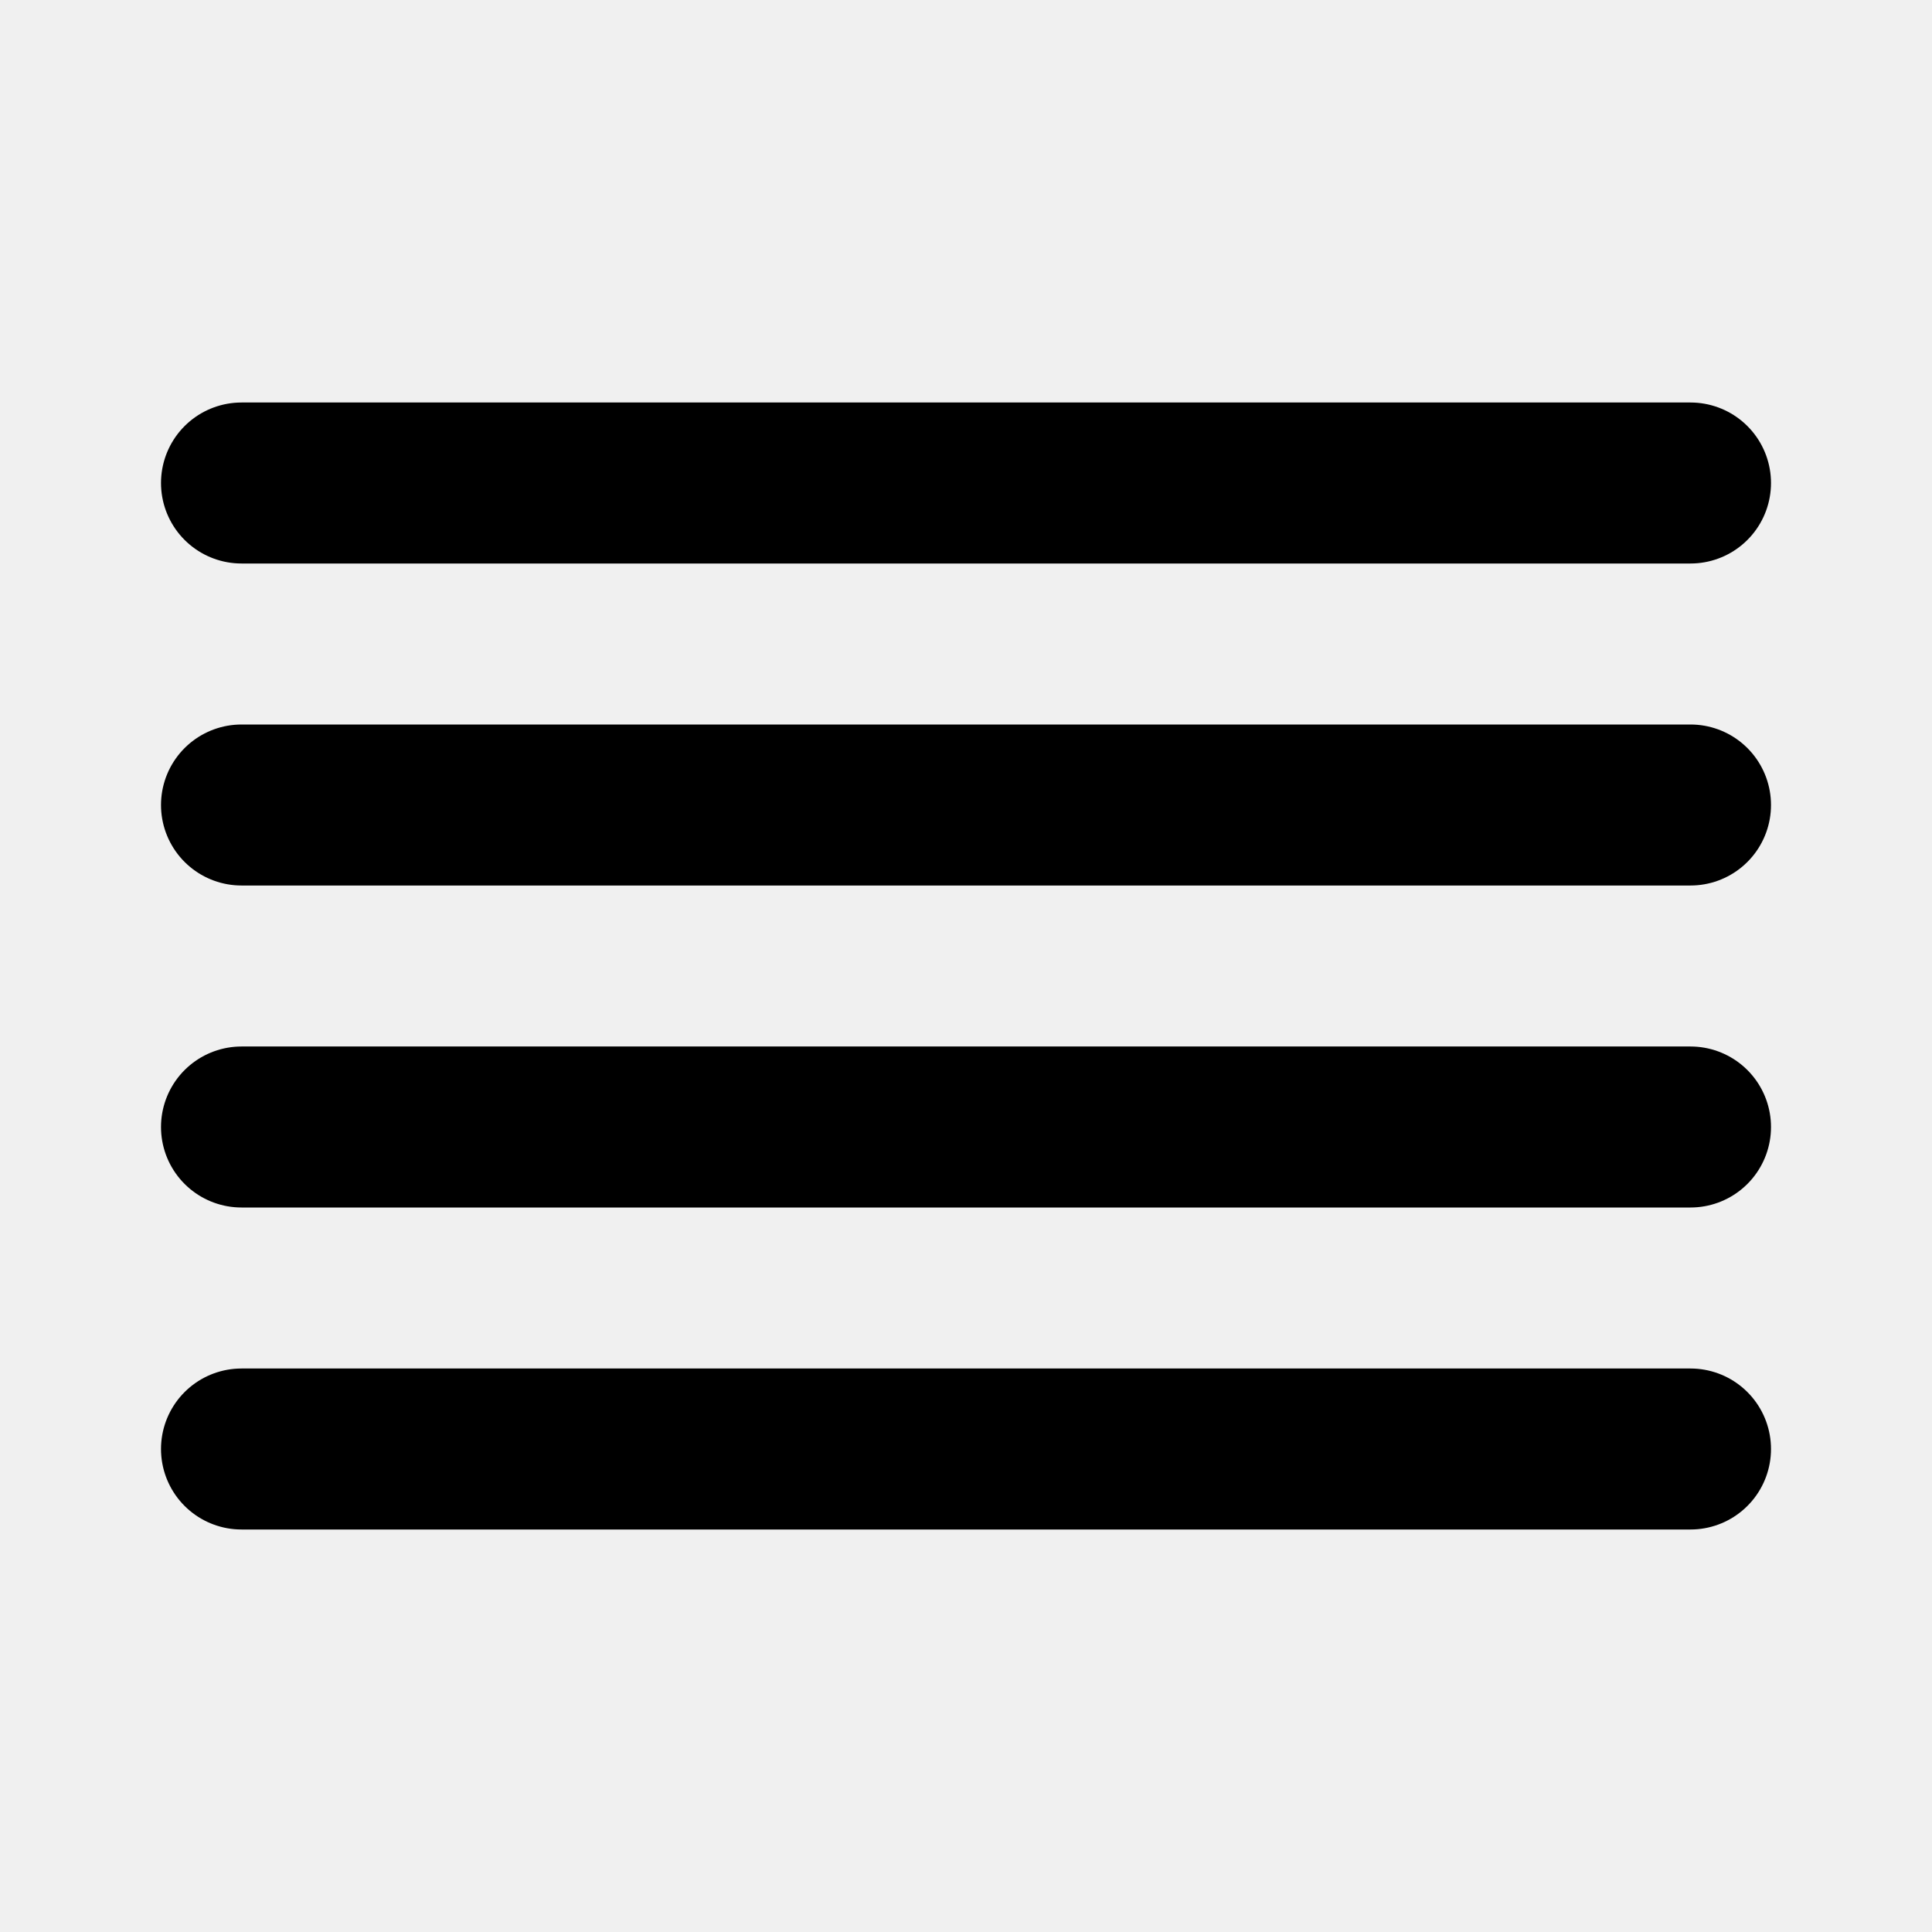
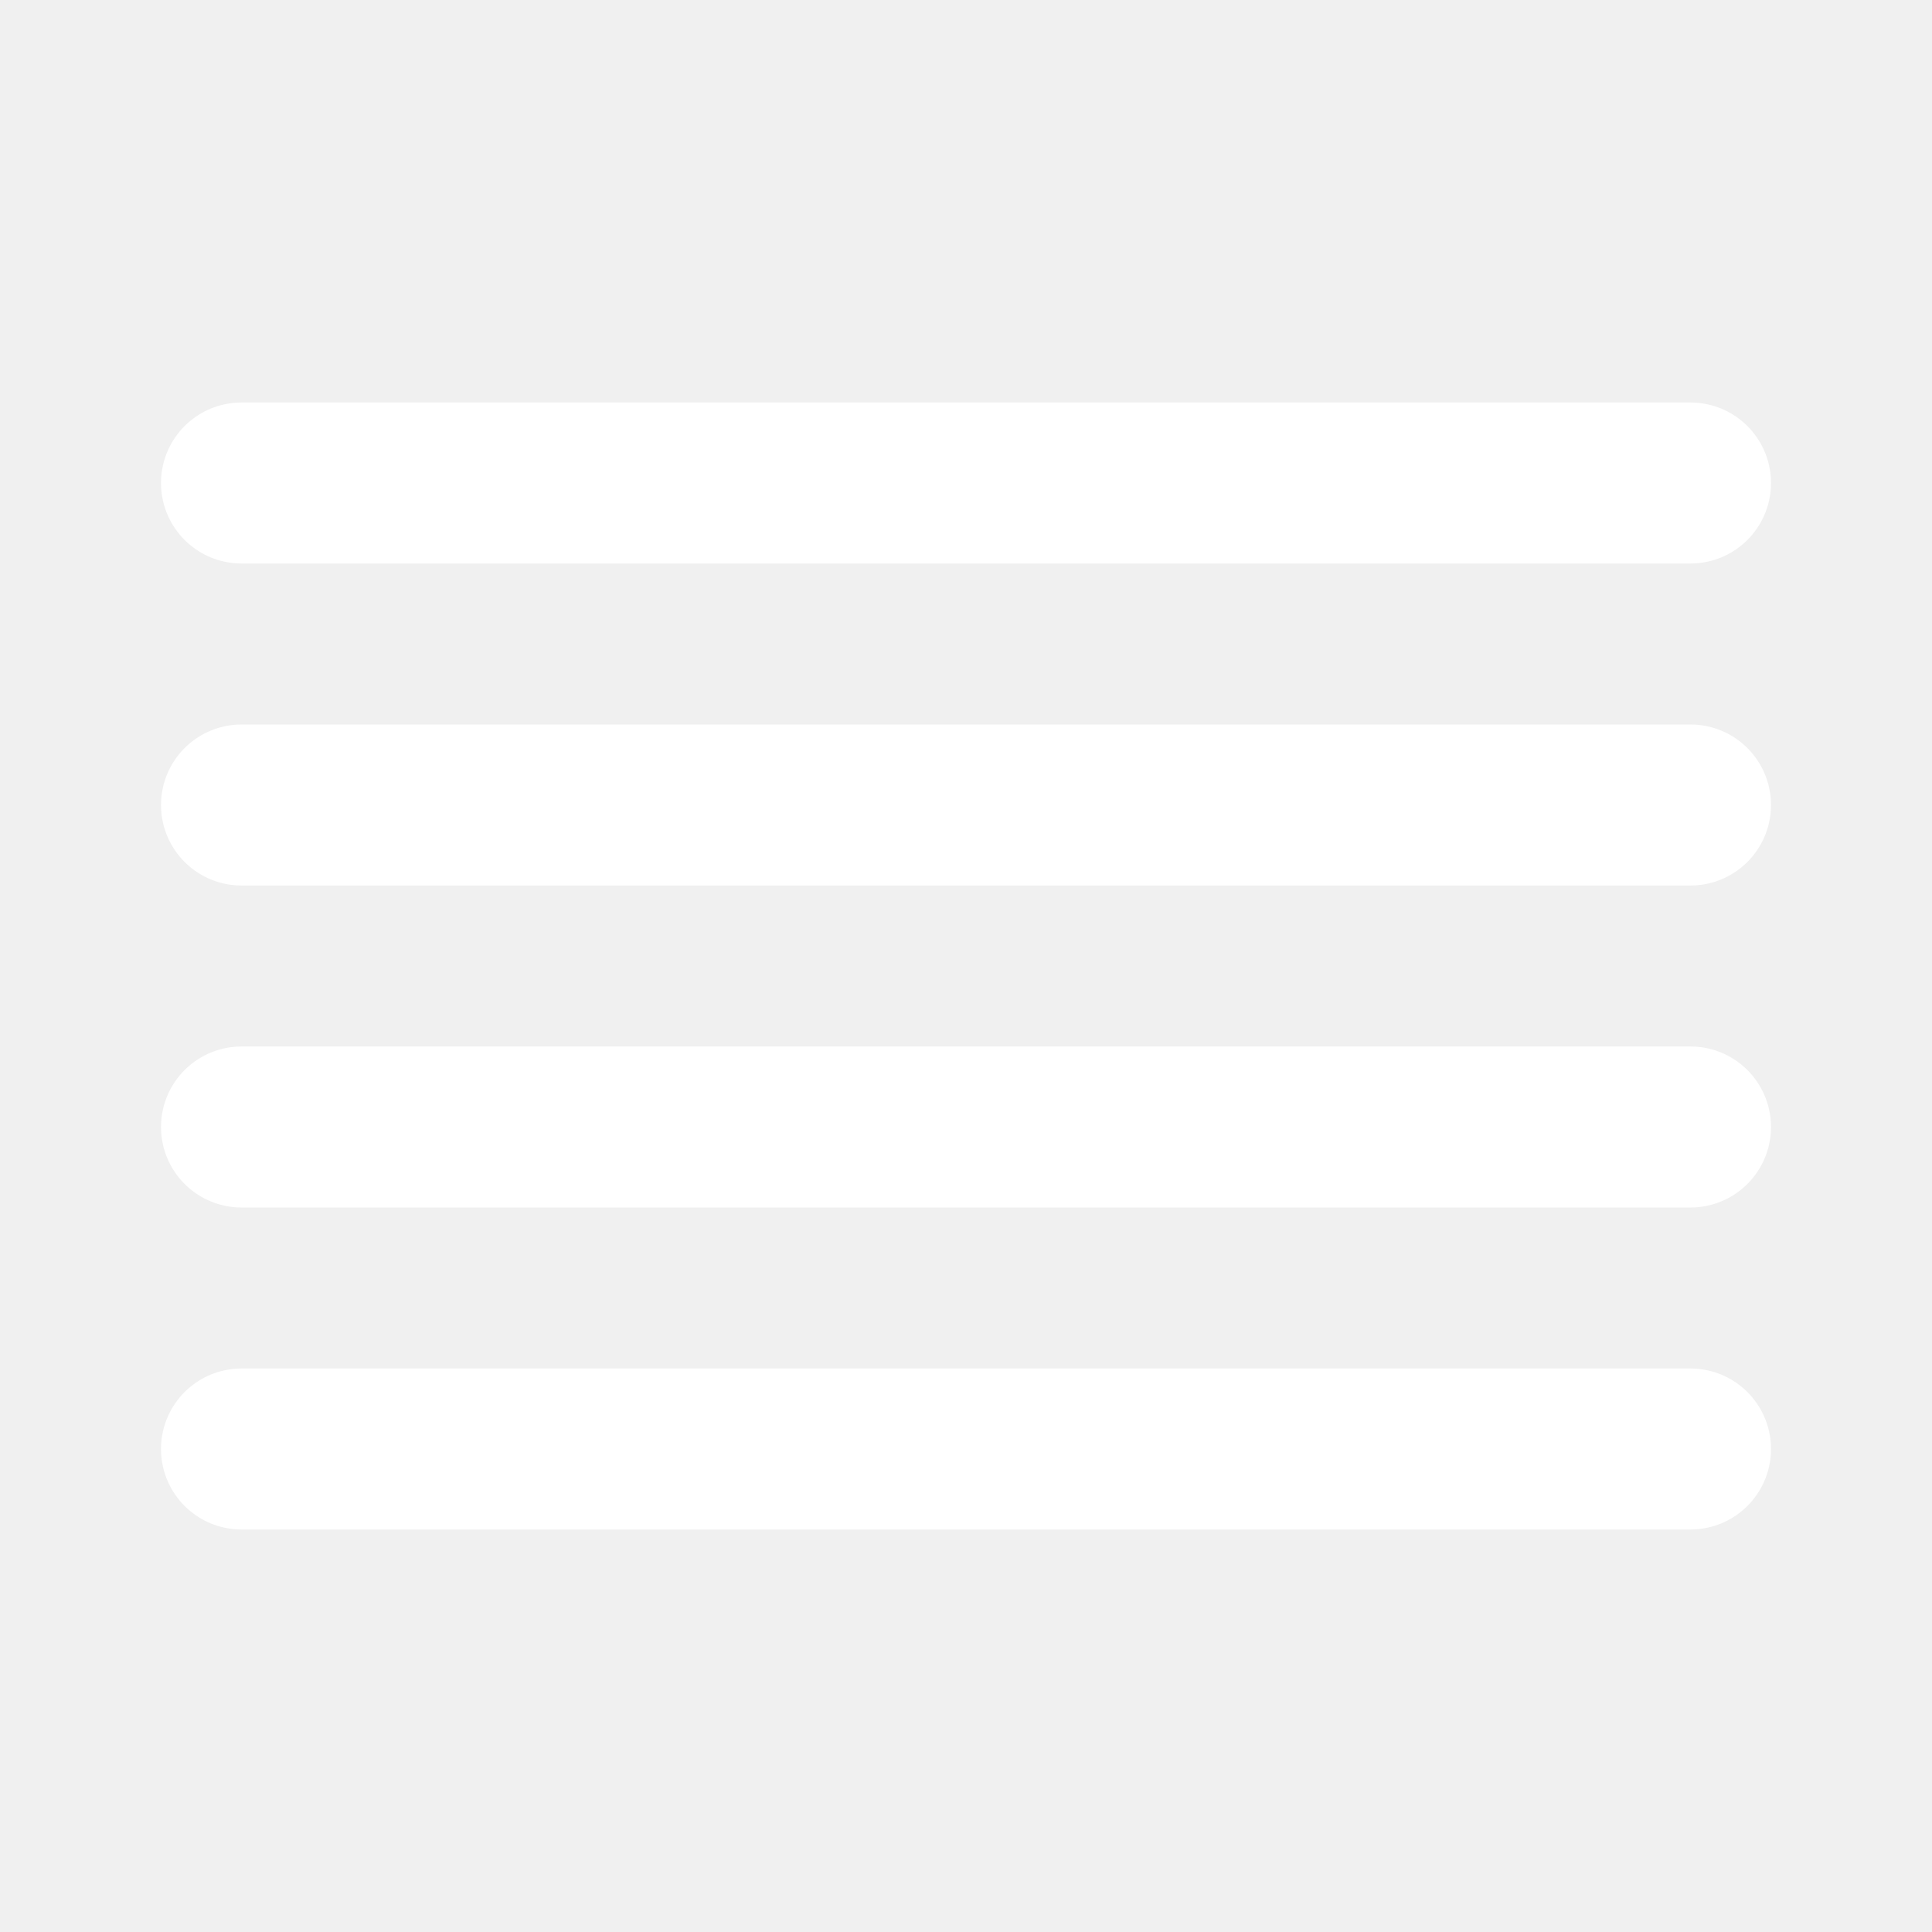
- <svg xmlns="http://www.w3.org/2000/svg" width="24" height="24" viewBox="0 0 24 24" fill="none" stroke="currentColor" stroke-width="2" stroke-linecap="round" stroke-linejoin="round" class="feather feather-align-justify">
+ <svg xmlns="http://www.w3.org/2000/svg" width="24" height="24" viewBox="0 0 24 24" fill="none" stroke="#ffffff " stroke-width="2" stroke-linecap="round" stroke-linejoin="round" class="feather feather-align-justify">
  <line x1="21" y1="10" x2="3" y2="10" />
  <line x1="21" y1="6" x2="3" y2="6" />
  <line x1="21" y1="14" x2="3" y2="14" />
  <line x1="21" y1="18" x2="3" y2="18" />
</svg>
